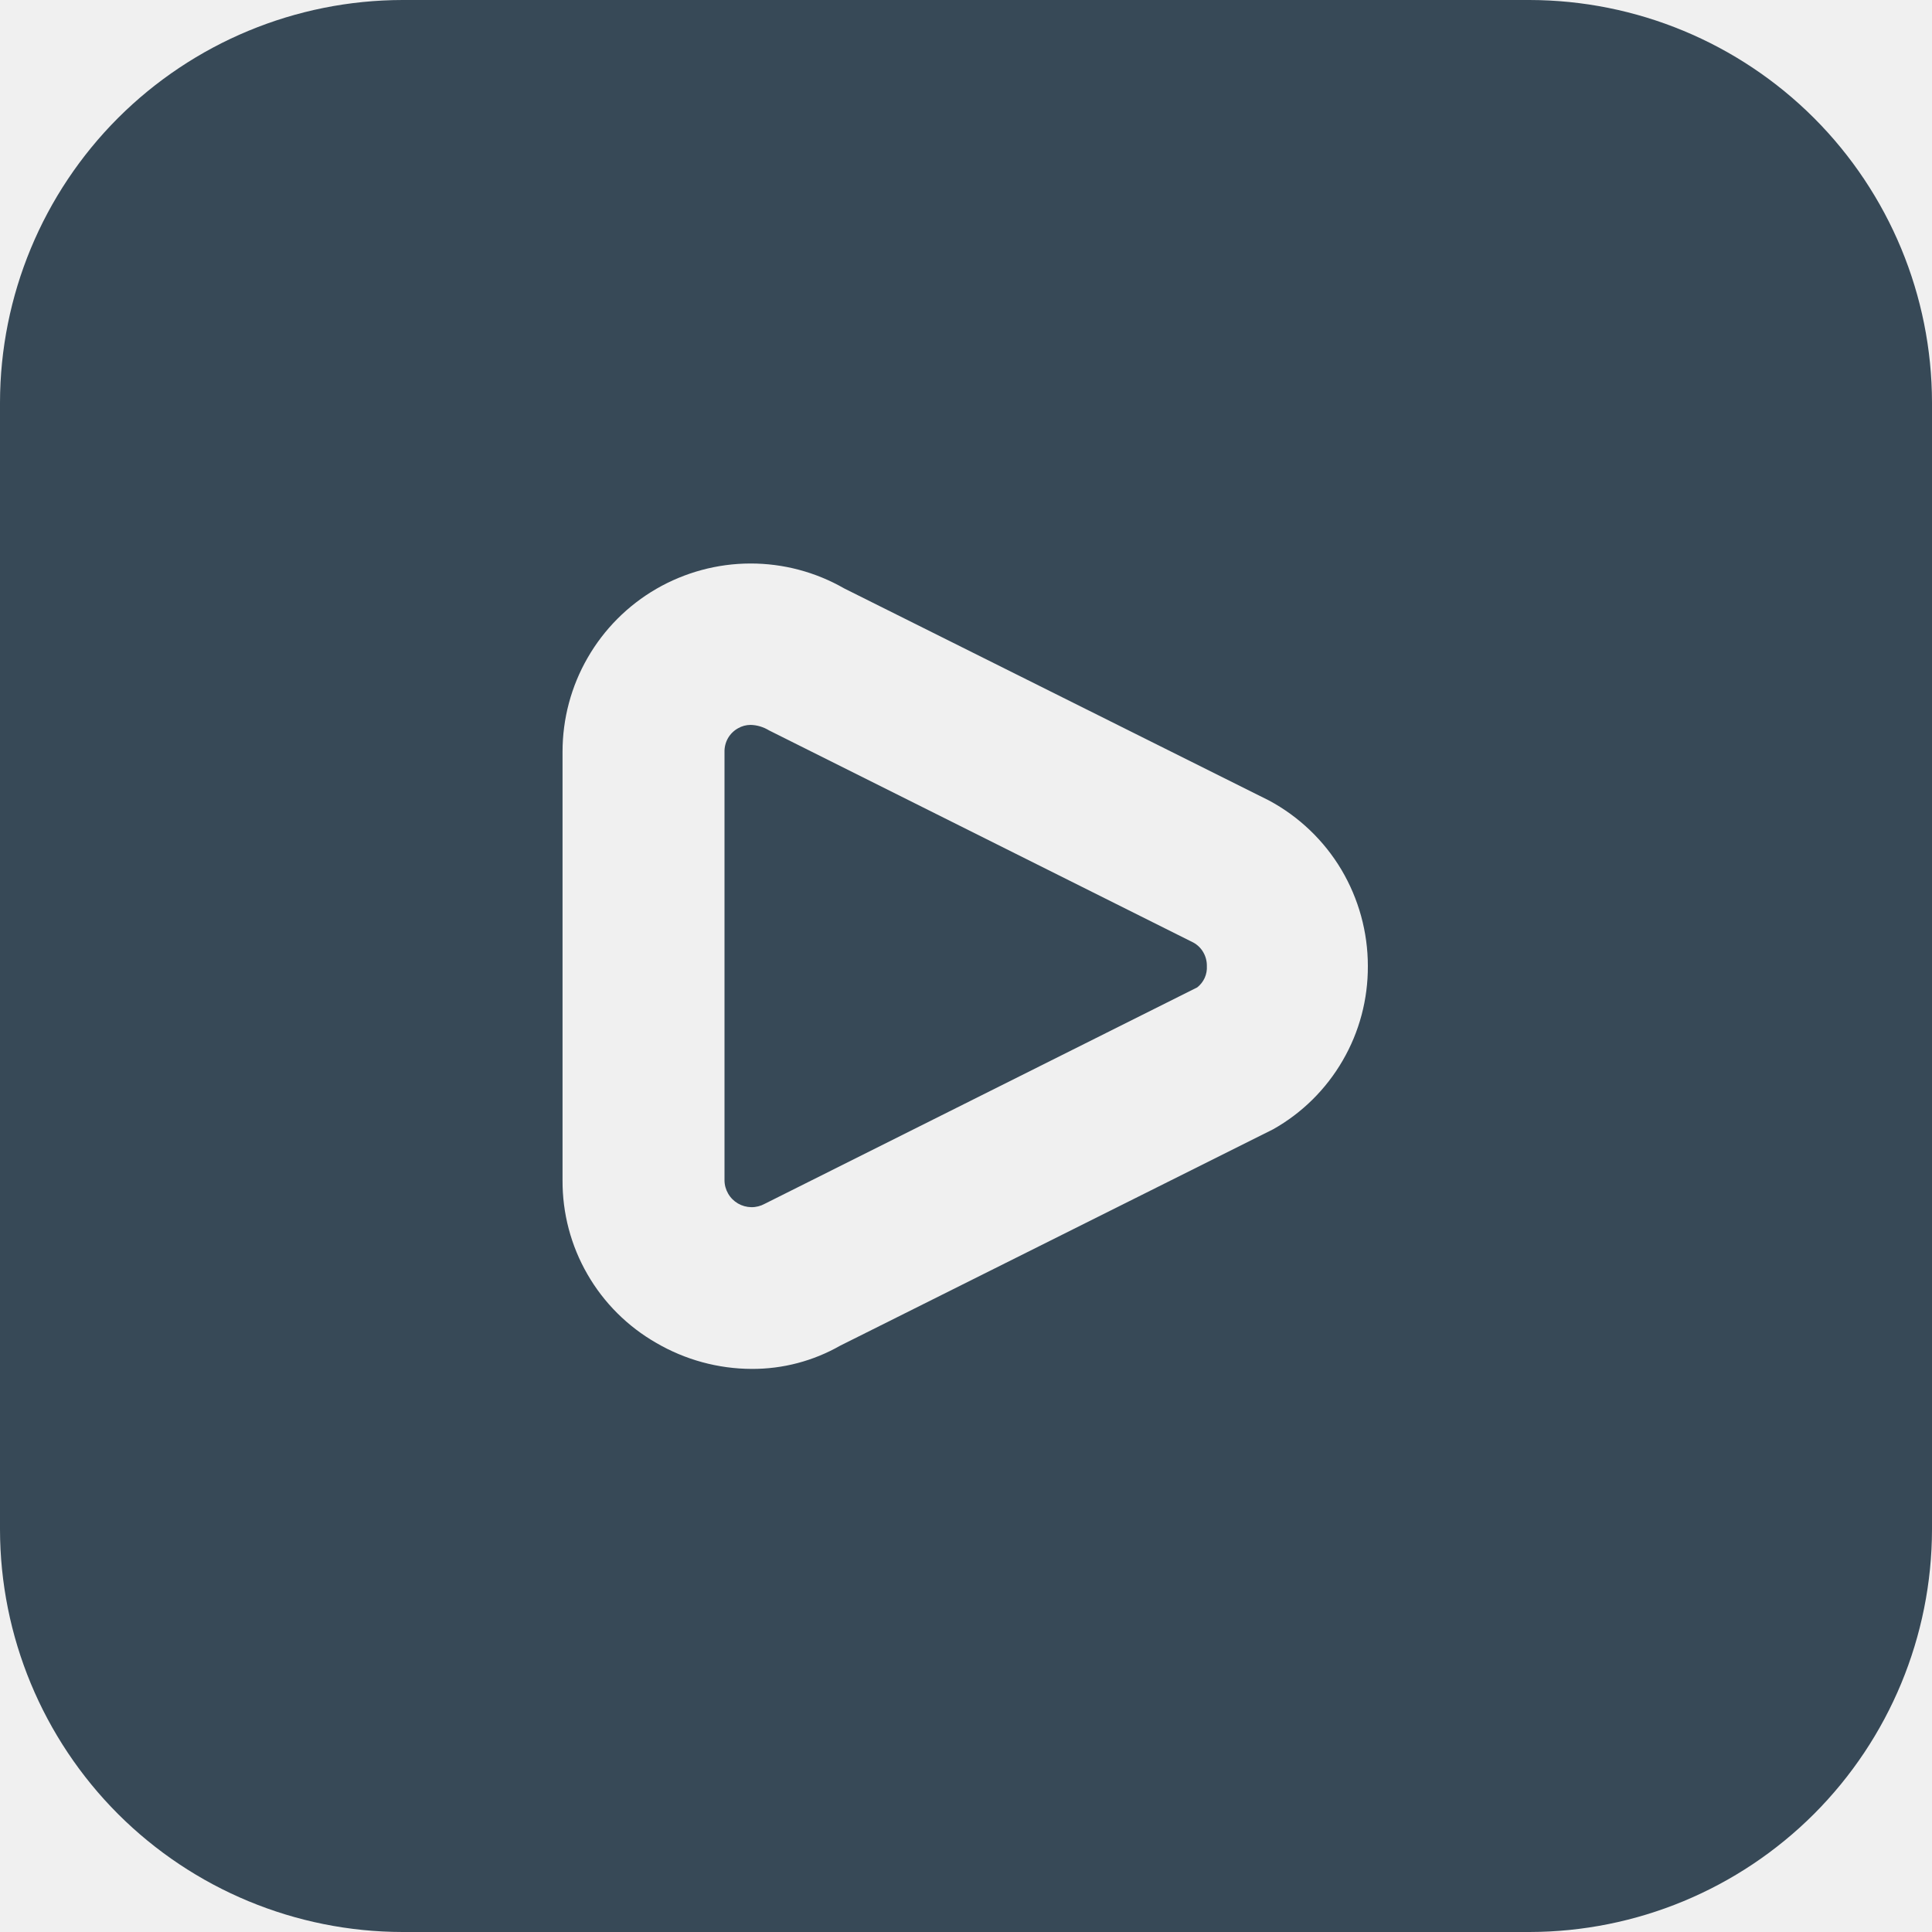
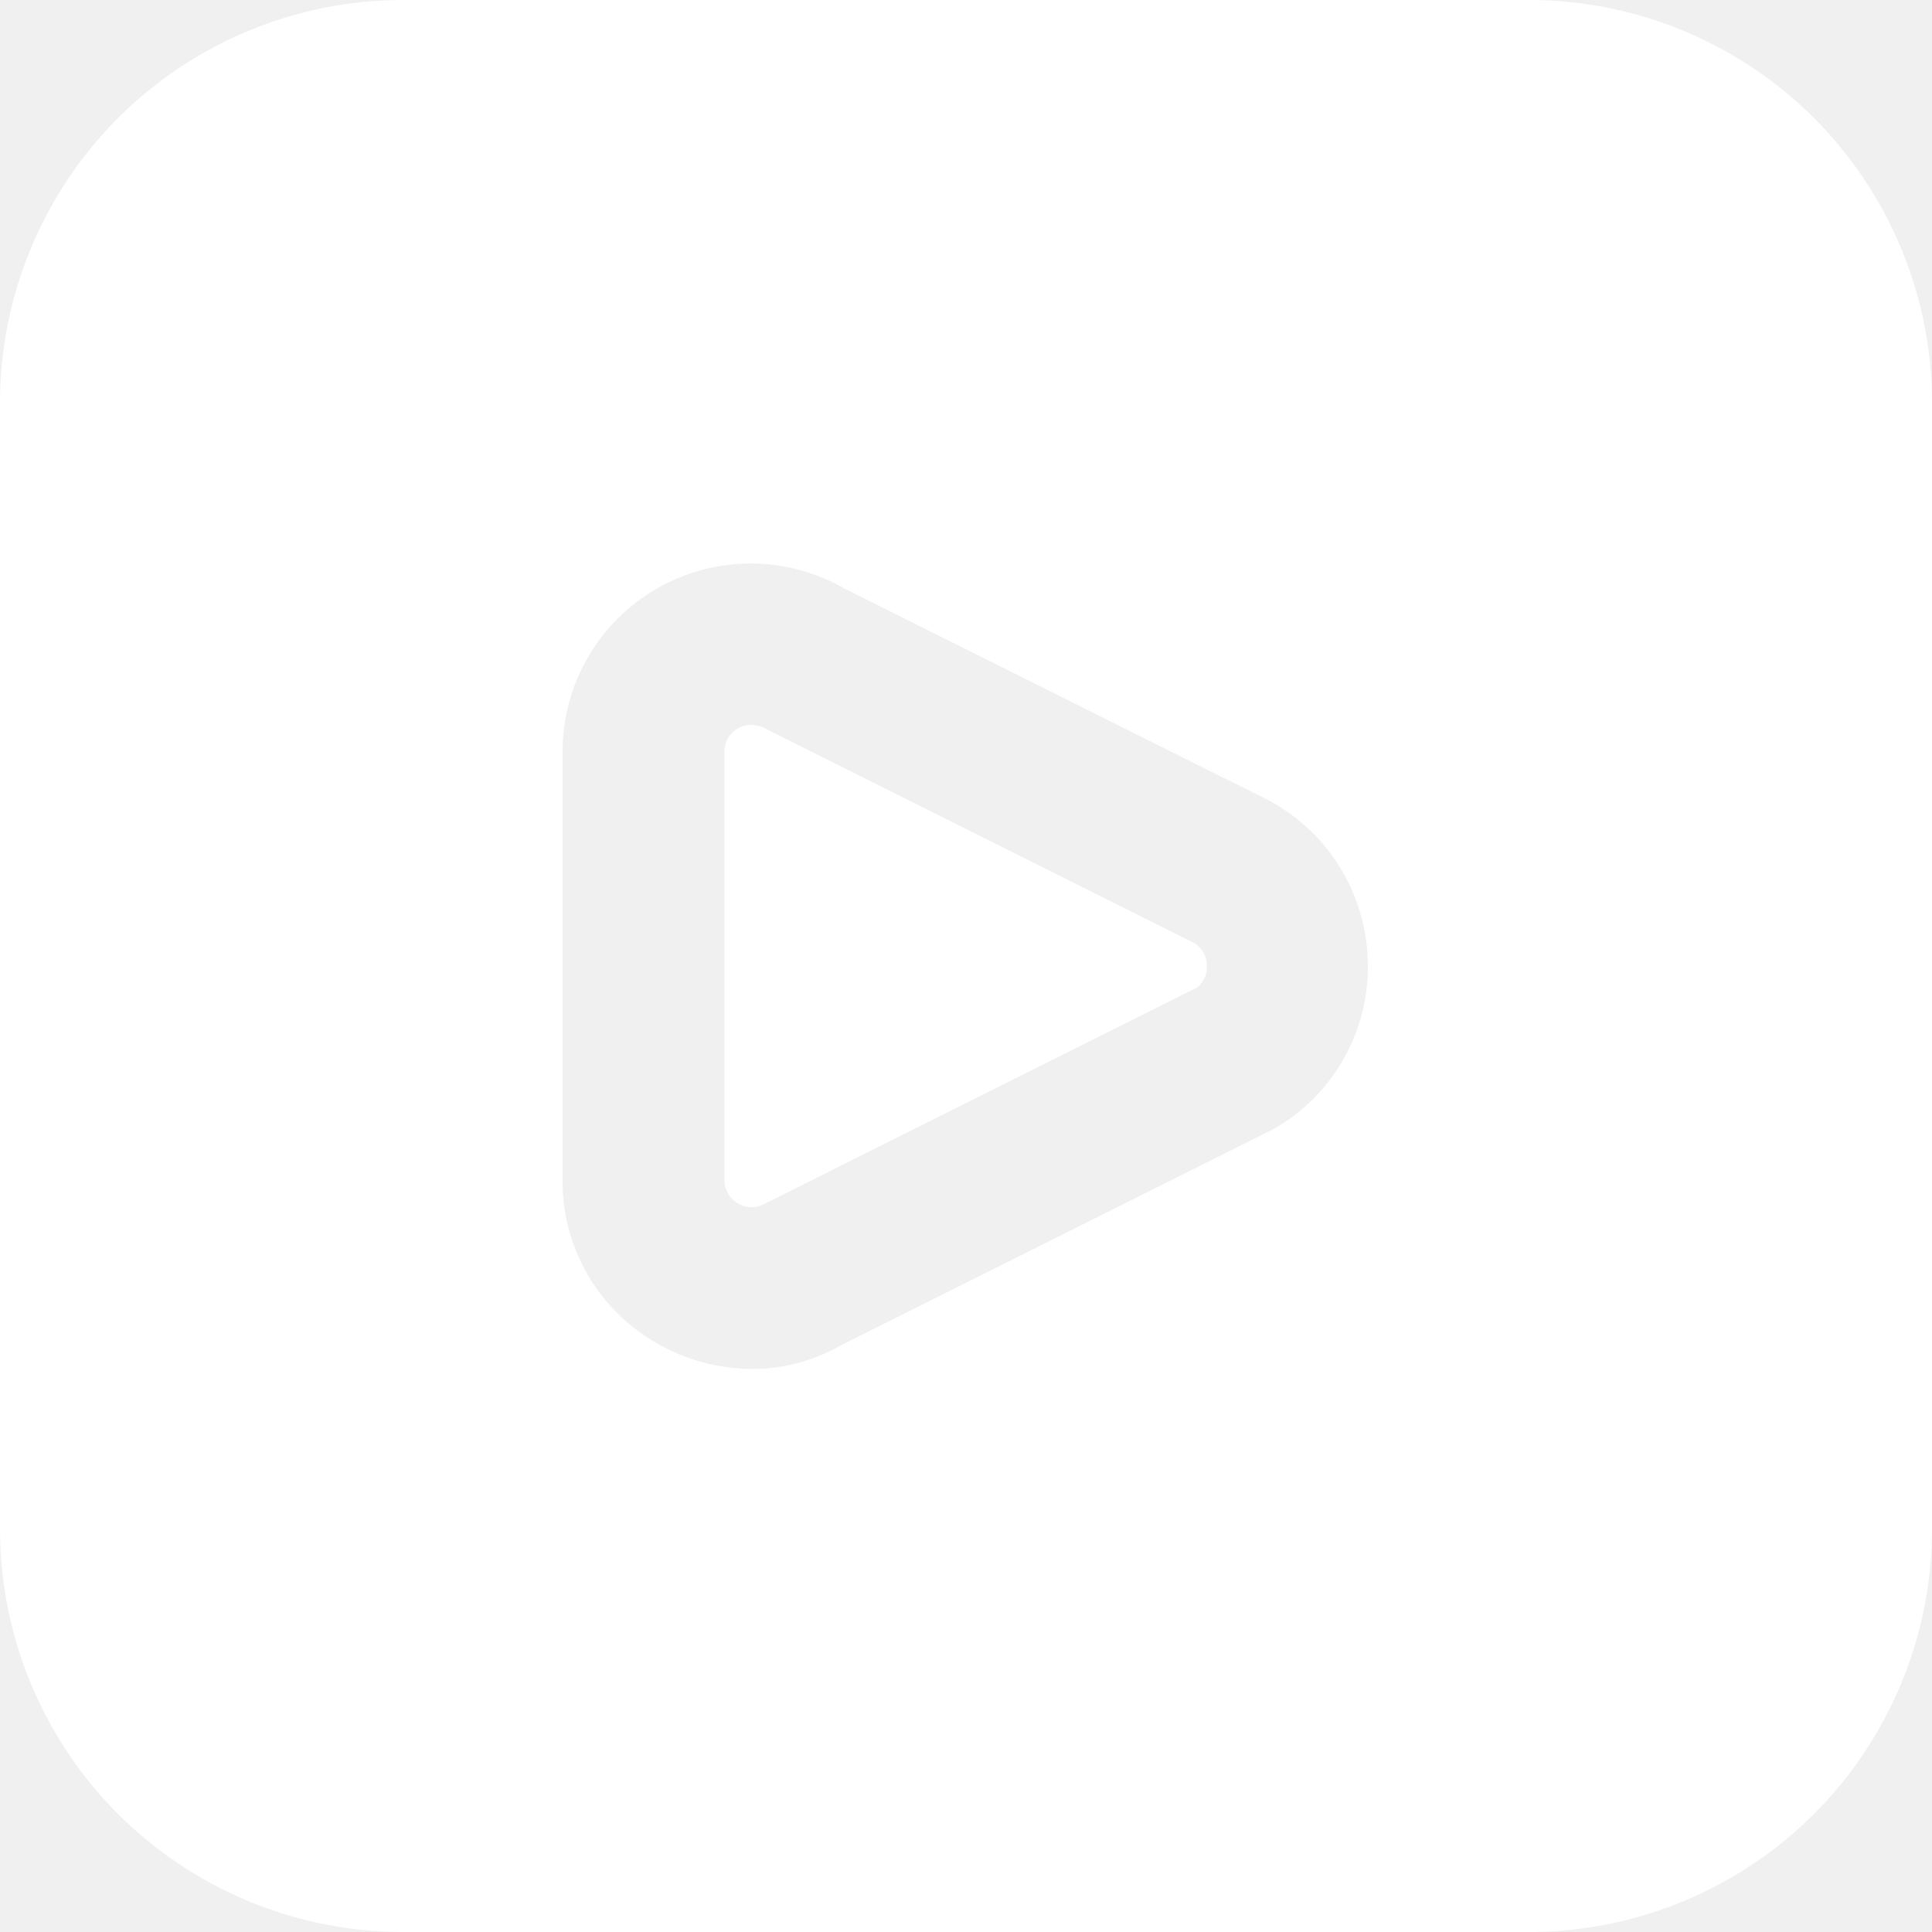
<svg xmlns="http://www.w3.org/2000/svg" width="24" height="24" viewBox="0 0 24 24" fill="none">
-   <path d="M14.823 11.708C14.875 11.736 14.919 11.779 14.948 11.83C14.978 11.882 14.993 11.941 14.992 12C14.995 12.051 14.986 12.101 14.965 12.148C14.944 12.194 14.912 12.235 14.872 12.266L9.5 14.954C9.449 14.982 9.391 14.997 9.333 14.996C9.274 14.995 9.217 14.979 9.167 14.95C9.116 14.92 9.074 14.878 9.045 14.827C9.016 14.777 9 14.72 9 14.661V9.339C8.999 9.28 9.014 9.221 9.043 9.17C9.073 9.118 9.116 9.076 9.168 9.047C9.216 9.019 9.27 9.005 9.325 9.005C9.406 9.007 9.484 9.031 9.553 9.073L14.823 11.708ZM24 5V19C23.998 20.326 23.471 21.596 22.534 22.534C21.596 23.471 20.326 23.998 19 24H5C3.674 23.998 2.404 23.471 1.466 22.534C0.529 21.596 0.002 20.326 0 19L0 5C0.002 3.674 0.529 2.404 1.466 1.466C2.404 0.529 3.674 0.002 5 0L19 0C20.326 0.002 21.596 0.529 22.534 1.466C23.471 2.404 23.998 3.674 24 5V5ZM16.992 12C16.992 11.579 16.878 11.165 16.663 10.803C16.447 10.441 16.137 10.145 15.766 9.945L10.488 7.31C10.133 7.106 9.73 6.999 9.32 7C8.91 7.001 8.508 7.11 8.153 7.315C7.798 7.521 7.504 7.816 7.3 8.171C7.095 8.526 6.988 8.929 6.988 9.339V14.661C6.986 15.071 7.092 15.474 7.297 15.829C7.501 16.184 7.796 16.478 8.152 16.682C8.512 16.892 8.921 17.004 9.338 17.005C9.724 17.007 10.103 16.907 10.438 16.716L15.814 14.029C16.174 13.827 16.472 13.532 16.679 13.175C16.887 12.818 16.994 12.412 16.992 12V12Z" fill="#374957" />
+   <path d="M14.823 11.708C14.875 11.736 14.919 11.779 14.948 11.83C14.978 11.882 14.993 11.941 14.992 12C14.995 12.051 14.986 12.101 14.965 12.148C14.944 12.194 14.912 12.235 14.872 12.266L9.5 14.954C9.449 14.982 9.391 14.997 9.333 14.996C9.274 14.995 9.217 14.979 9.167 14.95C9.116 14.92 9.074 14.878 9.045 14.827C9.016 14.777 9 14.72 9 14.661V9.339C8.999 9.28 9.014 9.221 9.043 9.17C9.073 9.118 9.116 9.076 9.168 9.047C9.216 9.019 9.27 9.005 9.325 9.005C9.406 9.007 9.484 9.031 9.553 9.073L14.823 11.708ZM24 5V19C23.998 20.326 23.471 21.596 22.534 22.534C21.596 23.471 20.326 23.998 19 24H5C3.674 23.998 2.404 23.471 1.466 22.534C0.529 21.596 0.002 20.326 0 19L0 5C0.002 3.674 0.529 2.404 1.466 1.466C2.404 0.529 3.674 0.002 5 0L19 0C20.326 0.002 21.596 0.529 22.534 1.466C23.471 2.404 23.998 3.674 24 5V5ZM16.992 12C16.992 11.579 16.878 11.165 16.663 10.803C16.447 10.441 16.137 10.145 15.766 9.945L10.488 7.31C10.133 7.106 9.73 6.999 9.32 7C8.91 7.001 8.508 7.11 8.153 7.315C7.798 7.521 7.504 7.816 7.3 8.171C7.095 8.526 6.988 8.929 6.988 9.339V14.661C6.986 15.071 7.092 15.474 7.297 15.829C7.501 16.184 7.796 16.478 8.152 16.682C8.512 16.892 8.921 17.004 9.338 17.005C9.724 17.007 10.103 16.907 10.438 16.716L15.814 14.029C16.174 13.827 16.472 13.532 16.679 13.175C16.887 12.818 16.994 12.412 16.992 12V12Z" fill="#ffffff" />
</svg>
